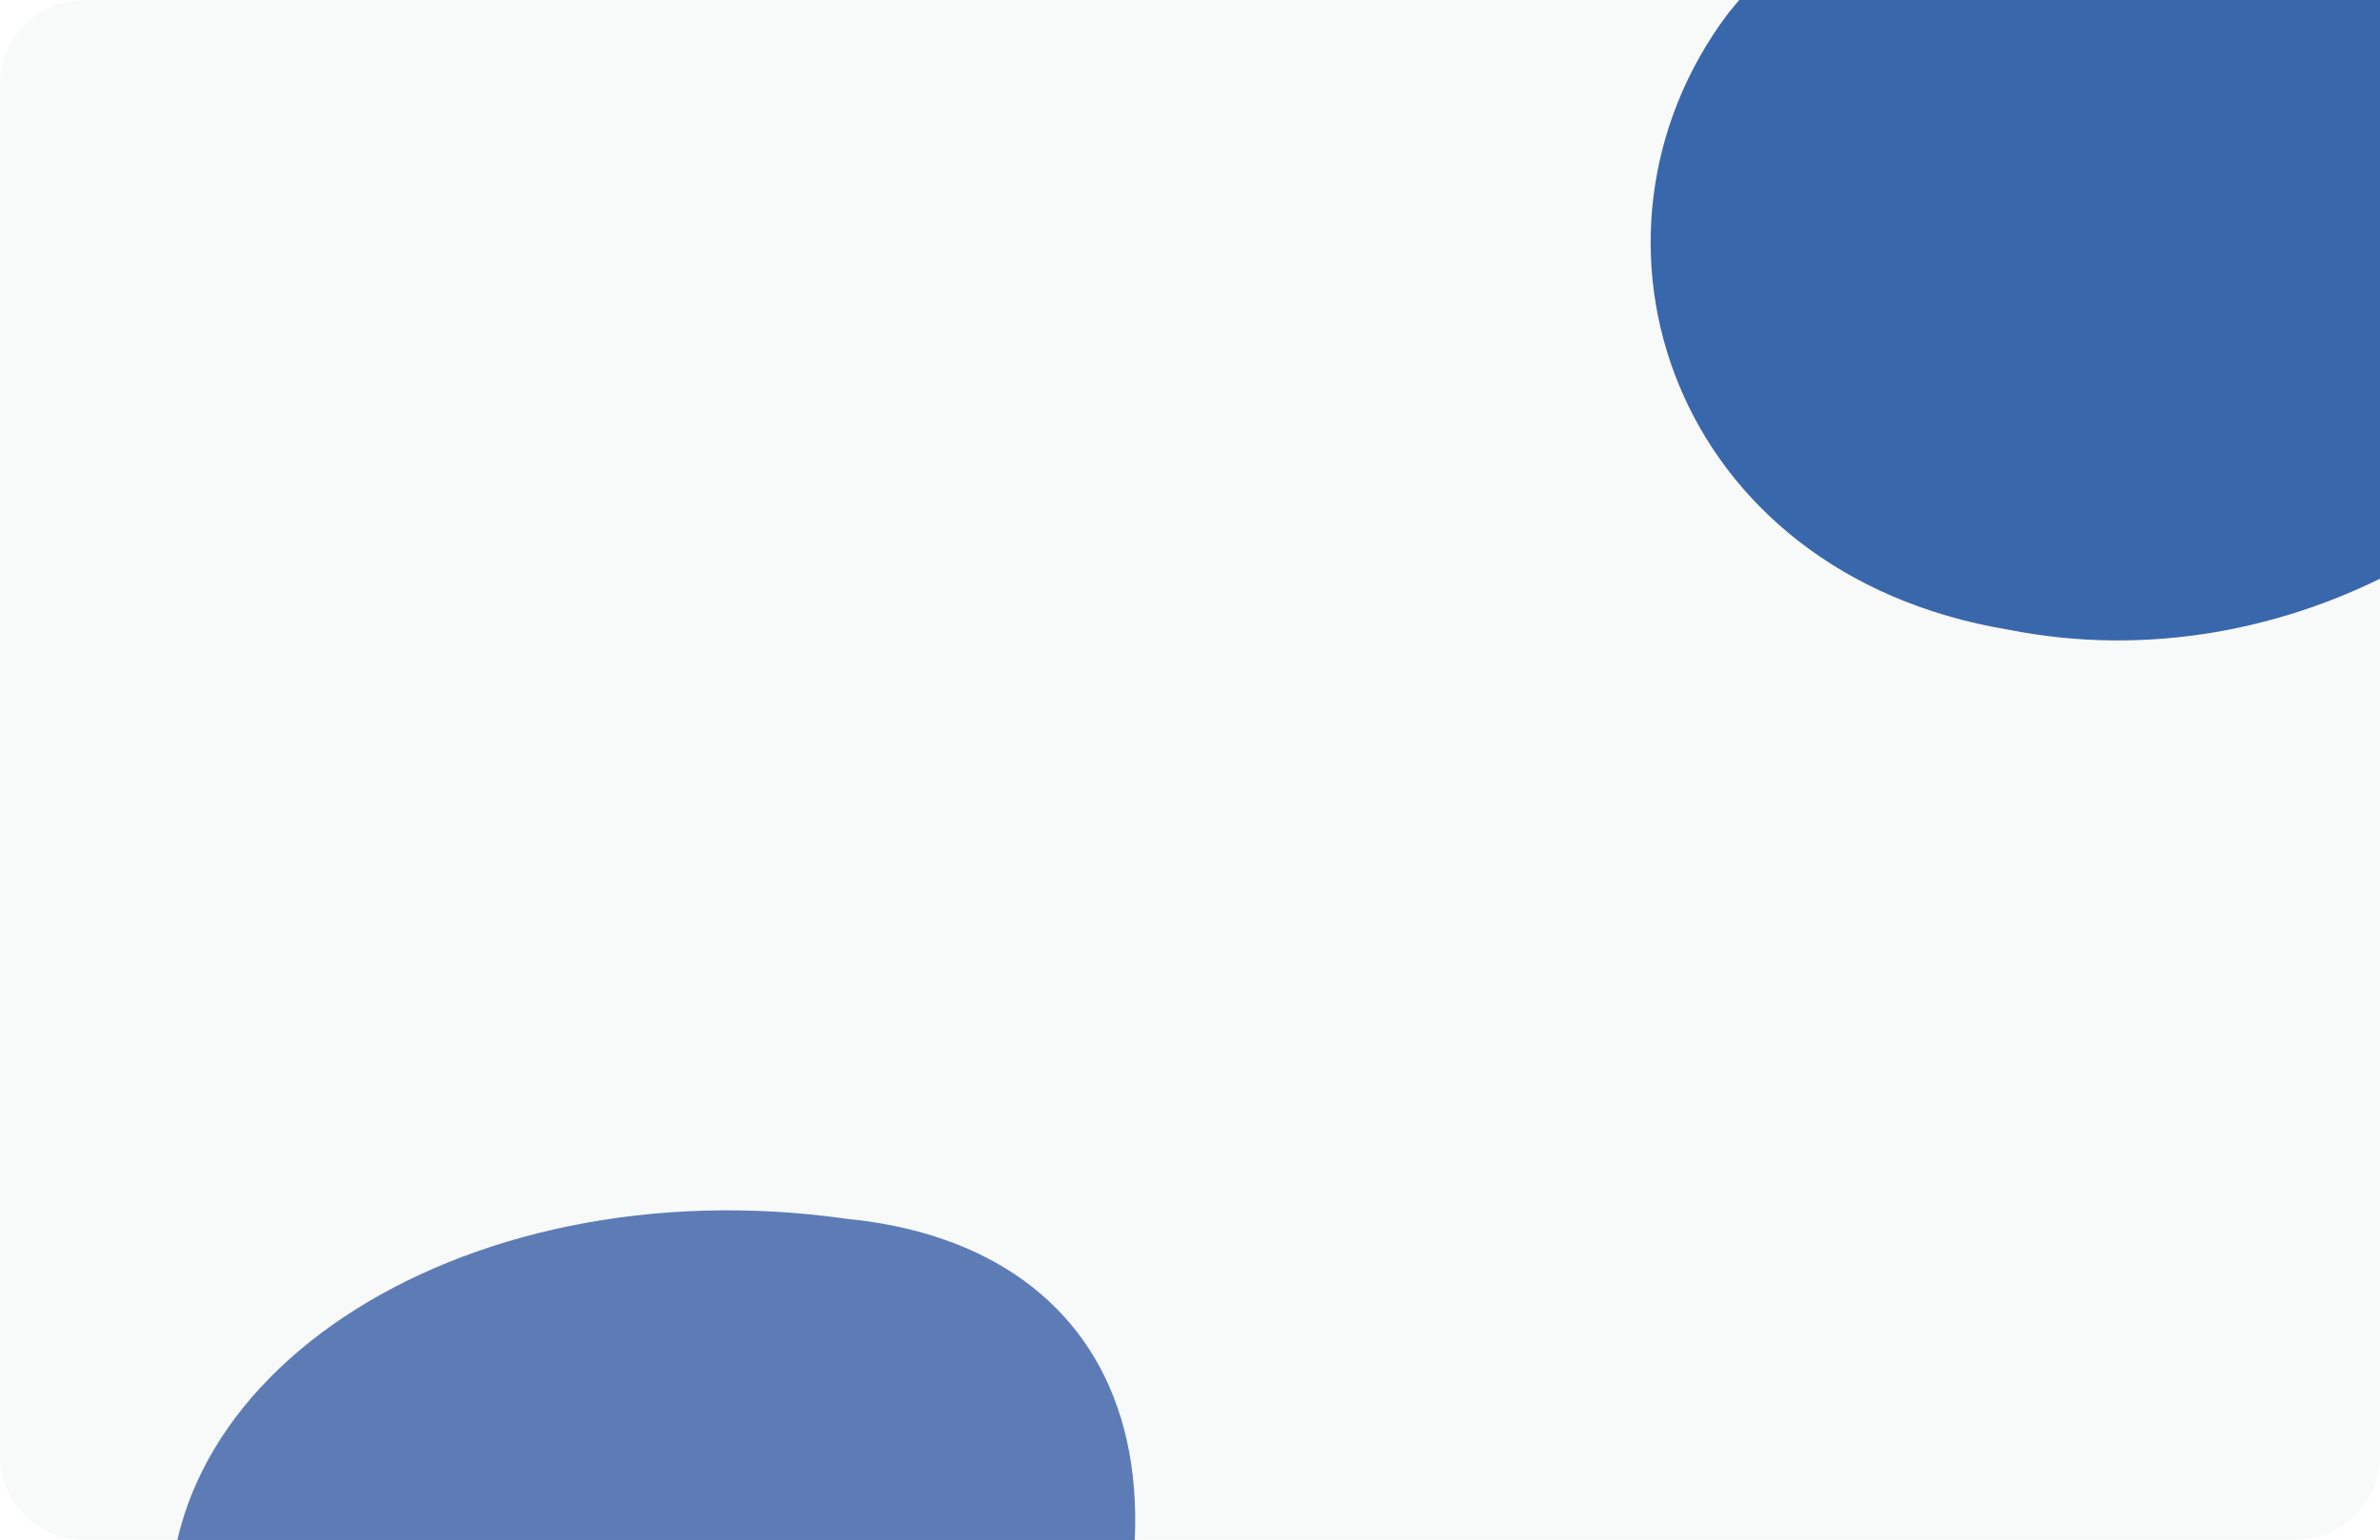
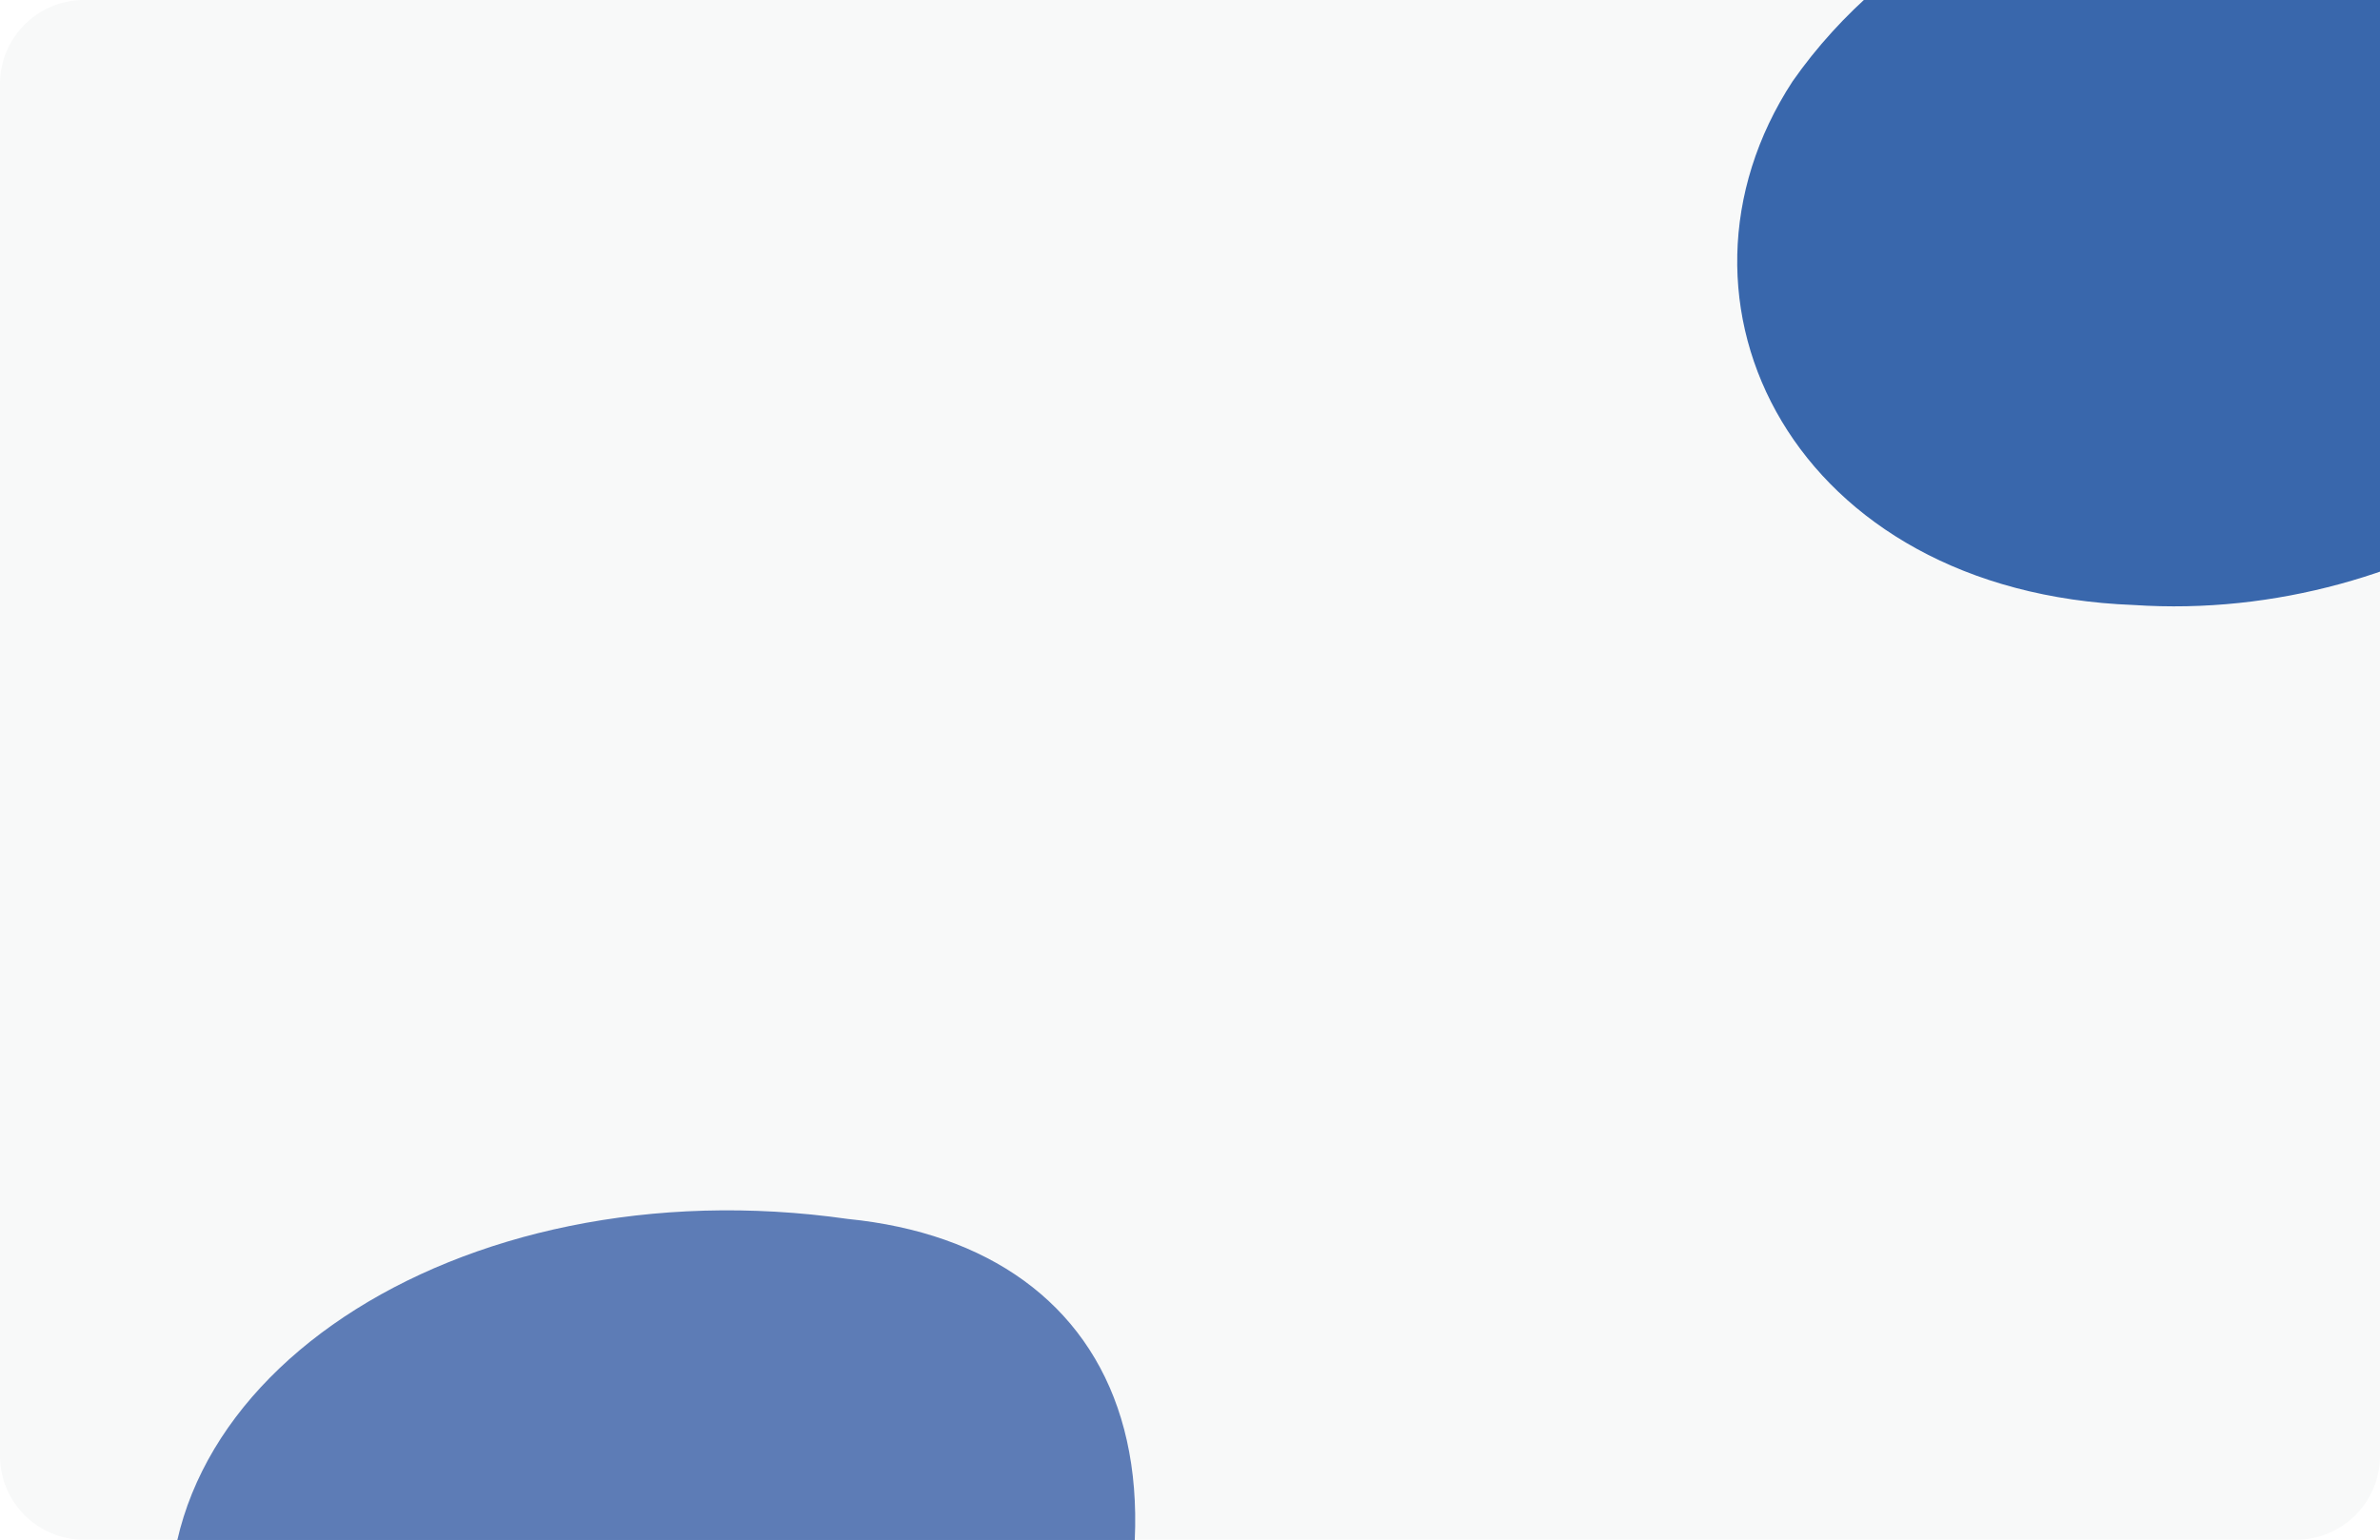
<svg xmlns="http://www.w3.org/2000/svg" id="Laag_1" version="1.1" viewBox="0 0 240.94 155.91">
  <defs>
    <style>
      .st0 {
        fill: #f8f9f9;
      }

      .st1 {
        fill: #2f5fa8;
        opacity: .95;
      }

      .st1, .st2 {
        isolation: isolate;
      }

      .st2 {
        fill: #4d6faf;
        opacity: .9;
      }
    </style>
  </defs>
  <rect class="st0" width="240.94" height="155.91" rx="8.5" ry="8.5" />
-   <path class="st1" d="M268.46,1.39c-22.68-28.35-70.87-28.35-93.54,0-17.01,22.68-5.67,56.69,28.35,62.36,28.35,5.67,56.69-11.34,65.2-34.02V1.39h0Z" />
+   <path class="st1" d="M274.42-2.29c-25.43-23-73.31-17.58-92.95,10.53-14.59,22.36.15,51.73,34.54,53.02,28.75,1.92,55.17-16.6,61.31-38l-2.89-25.54h0Z" />
  <path class="st2" d="M102.86,191.46c-39.69,17.01-79.37,5.67-85.04-22.68s28.35-51.02,68.03-45.35c28.35,2.83,39.69,28.35,17.01,68.03h0Z" />
</svg>
